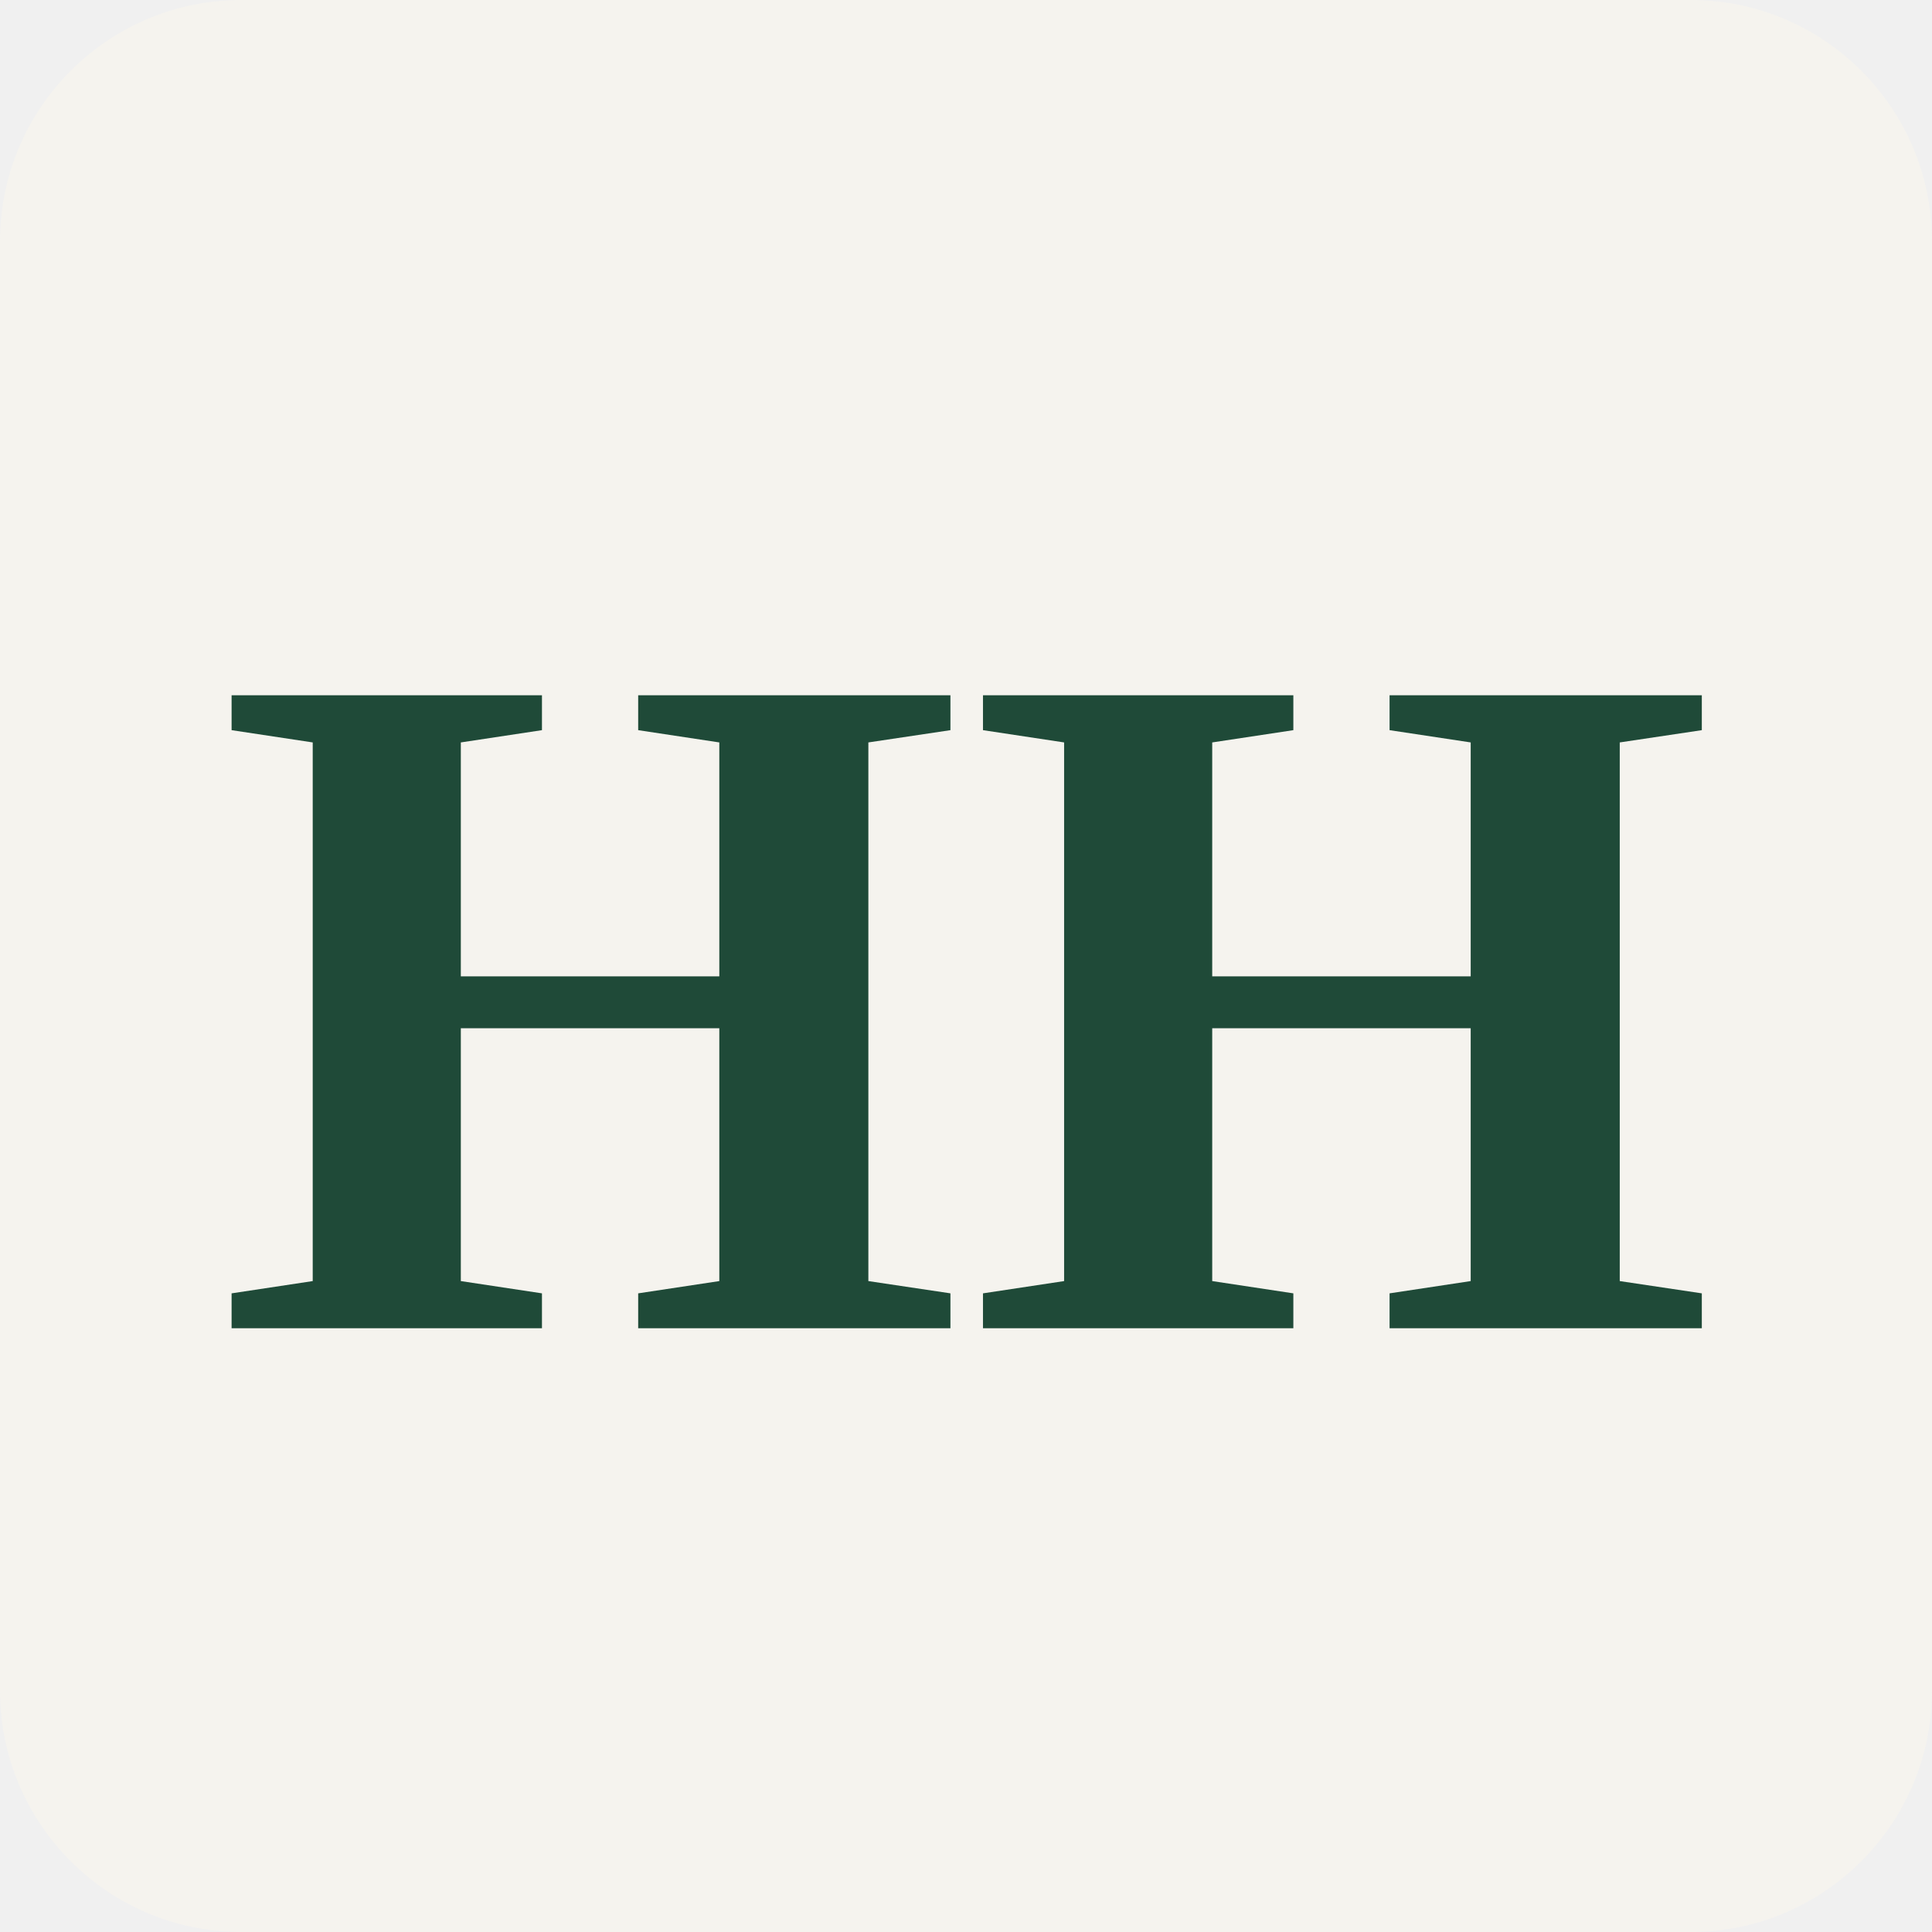
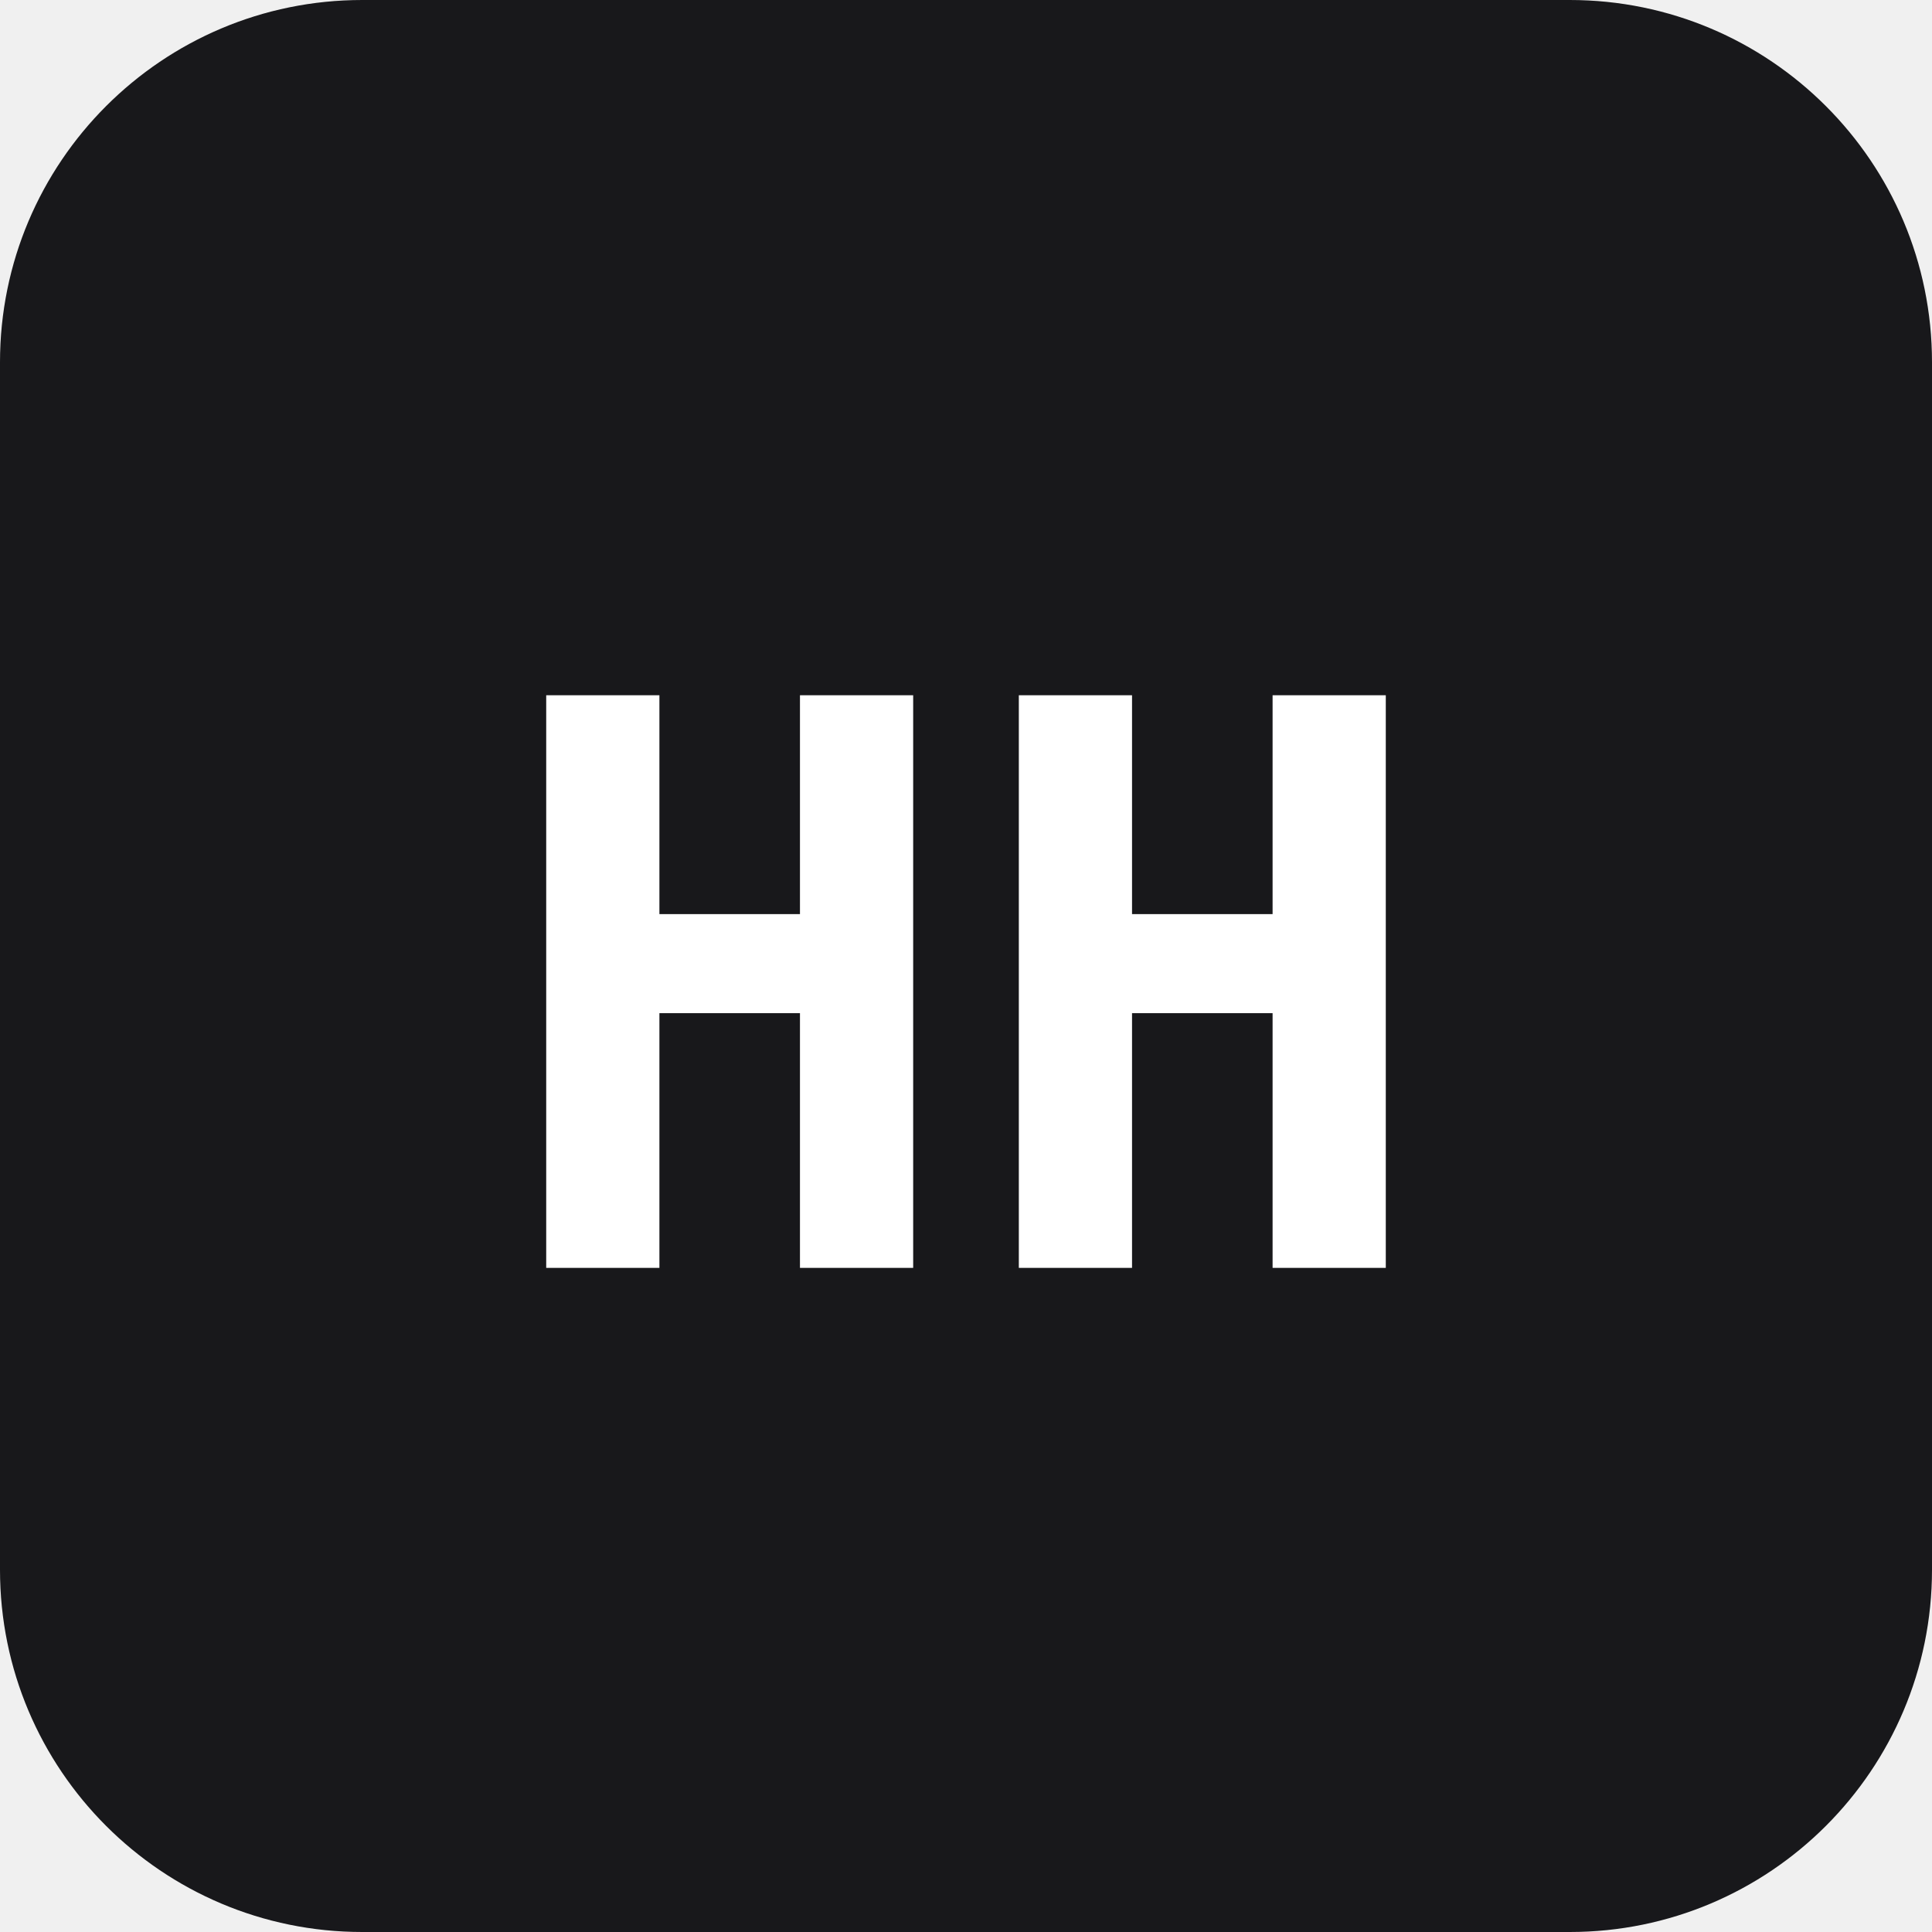
<svg xmlns="http://www.w3.org/2000/svg" viewBox="0 0 32 32">
-   <rect width="32" height="32" rx="4" fill="#f5f3ee" />
-   <text x="16" y="22" text-anchor="middle" font-family="Georgia, 'Times New Roman', serif" font-size="16" font-weight="700" fill="#1f4a38">HH</text>
+   <rect width="32" height="32" rx="6" fill="#18181b" />
+   <text x="16" y="21" text-anchor="middle" font-family="ui-monospace, Menlo, Consolas, monospace" font-size="13" font-weight="700" fill="#ffffff">HH</text>
</svg>
